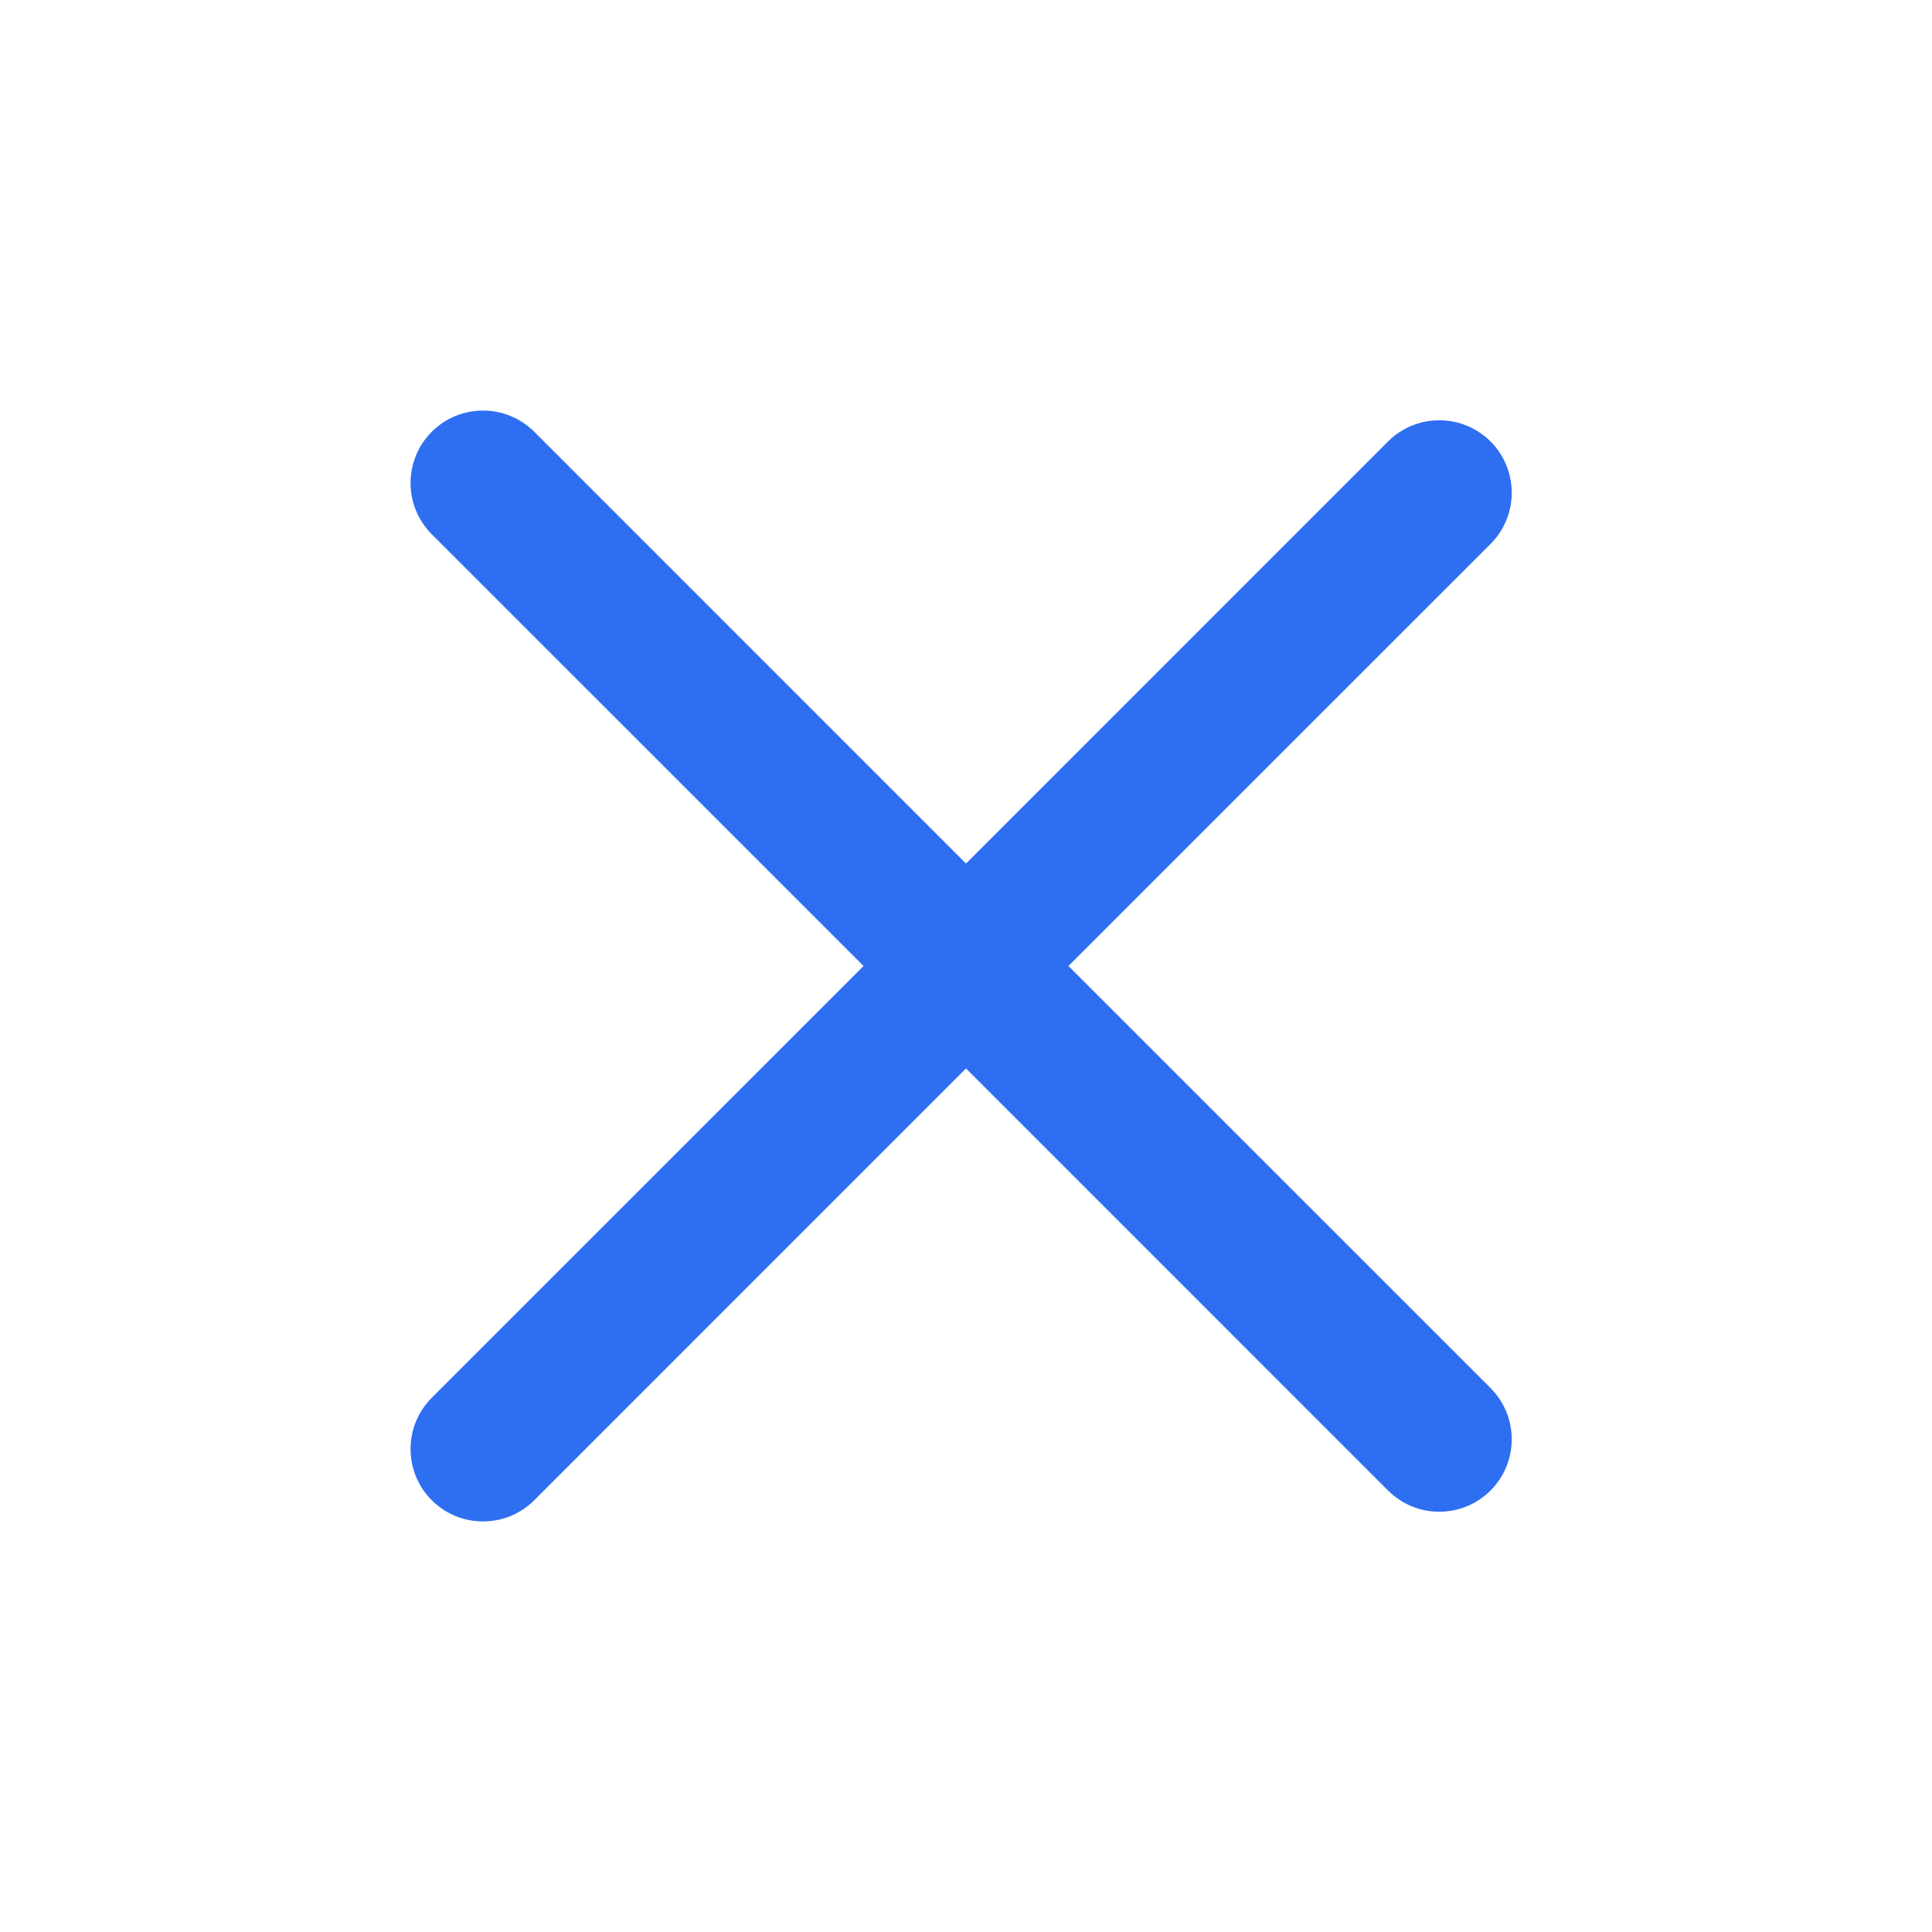
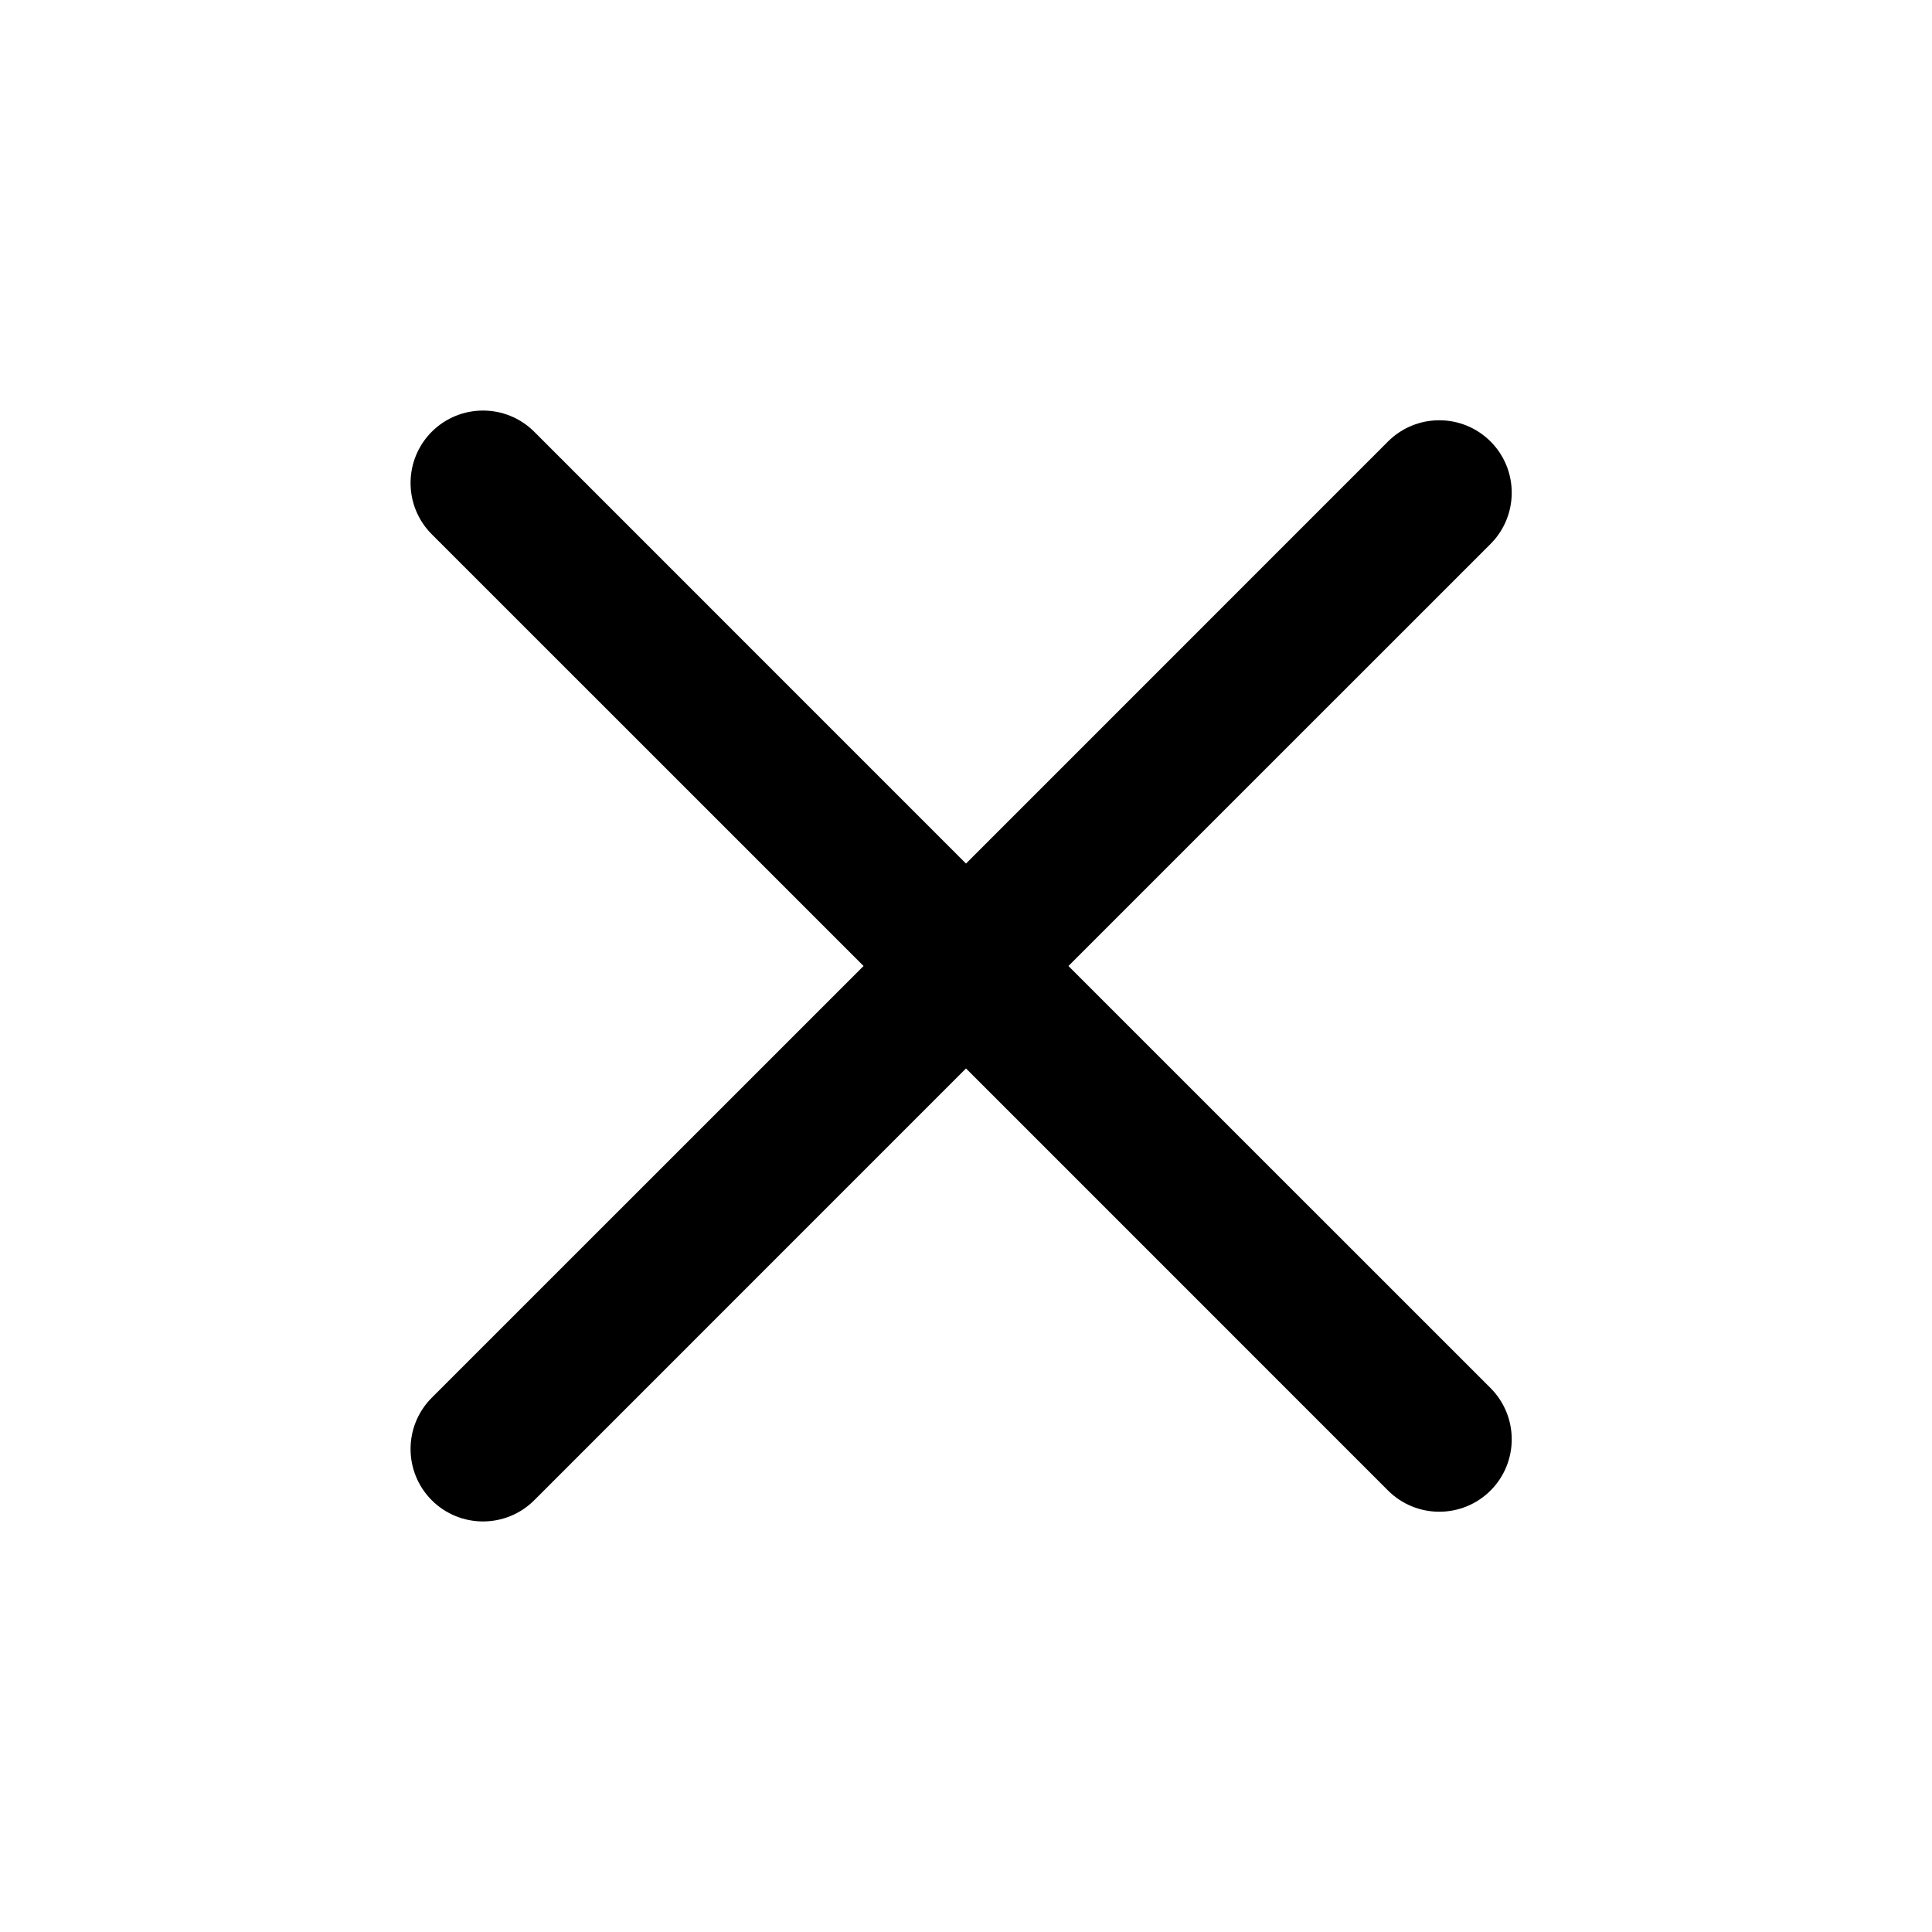
<svg xmlns="http://www.w3.org/2000/svg" width="40" height="40" viewBox="0 0 40 40" fill="none">
-   <path d="M11.061 8.939C10.475 8.354 9.525 8.354 8.939 8.939C8.354 9.525 8.354 10.475 8.939 11.061L17.879 20L8.939 28.939C8.354 29.525 8.354 30.475 8.939 31.061C9.525 31.646 10.475 31.646 11.061 31.061L20 22.121L28.738 30.86C29.324 31.445 30.274 31.445 30.86 30.86C31.445 30.274 31.445 29.324 30.86 28.738L22.121 20L30.86 11.262C31.445 10.676 31.445 9.726 30.86 9.14C30.274 8.555 29.324 8.555 28.738 9.14L20 17.879L11.061 8.939Z" fill="#2E6FF2" />
+   <path d="M11.061 8.939C10.475 8.354 9.525 8.354 8.939 8.939C8.354 9.525 8.354 10.475 8.939 11.061L17.879 20L8.939 28.939C8.354 29.525 8.354 30.475 8.939 31.061C9.525 31.646 10.475 31.646 11.061 31.061L20 22.121L28.738 30.86C29.324 31.445 30.274 31.445 30.86 30.86C31.445 30.274 31.445 29.324 30.86 28.738L22.121 20L30.86 11.262C31.445 10.676 31.445 9.726 30.86 9.14C30.274 8.555 29.324 8.555 28.738 9.14L20 17.879L11.061 8.939Z" fill="currentColor" />
</svg>
